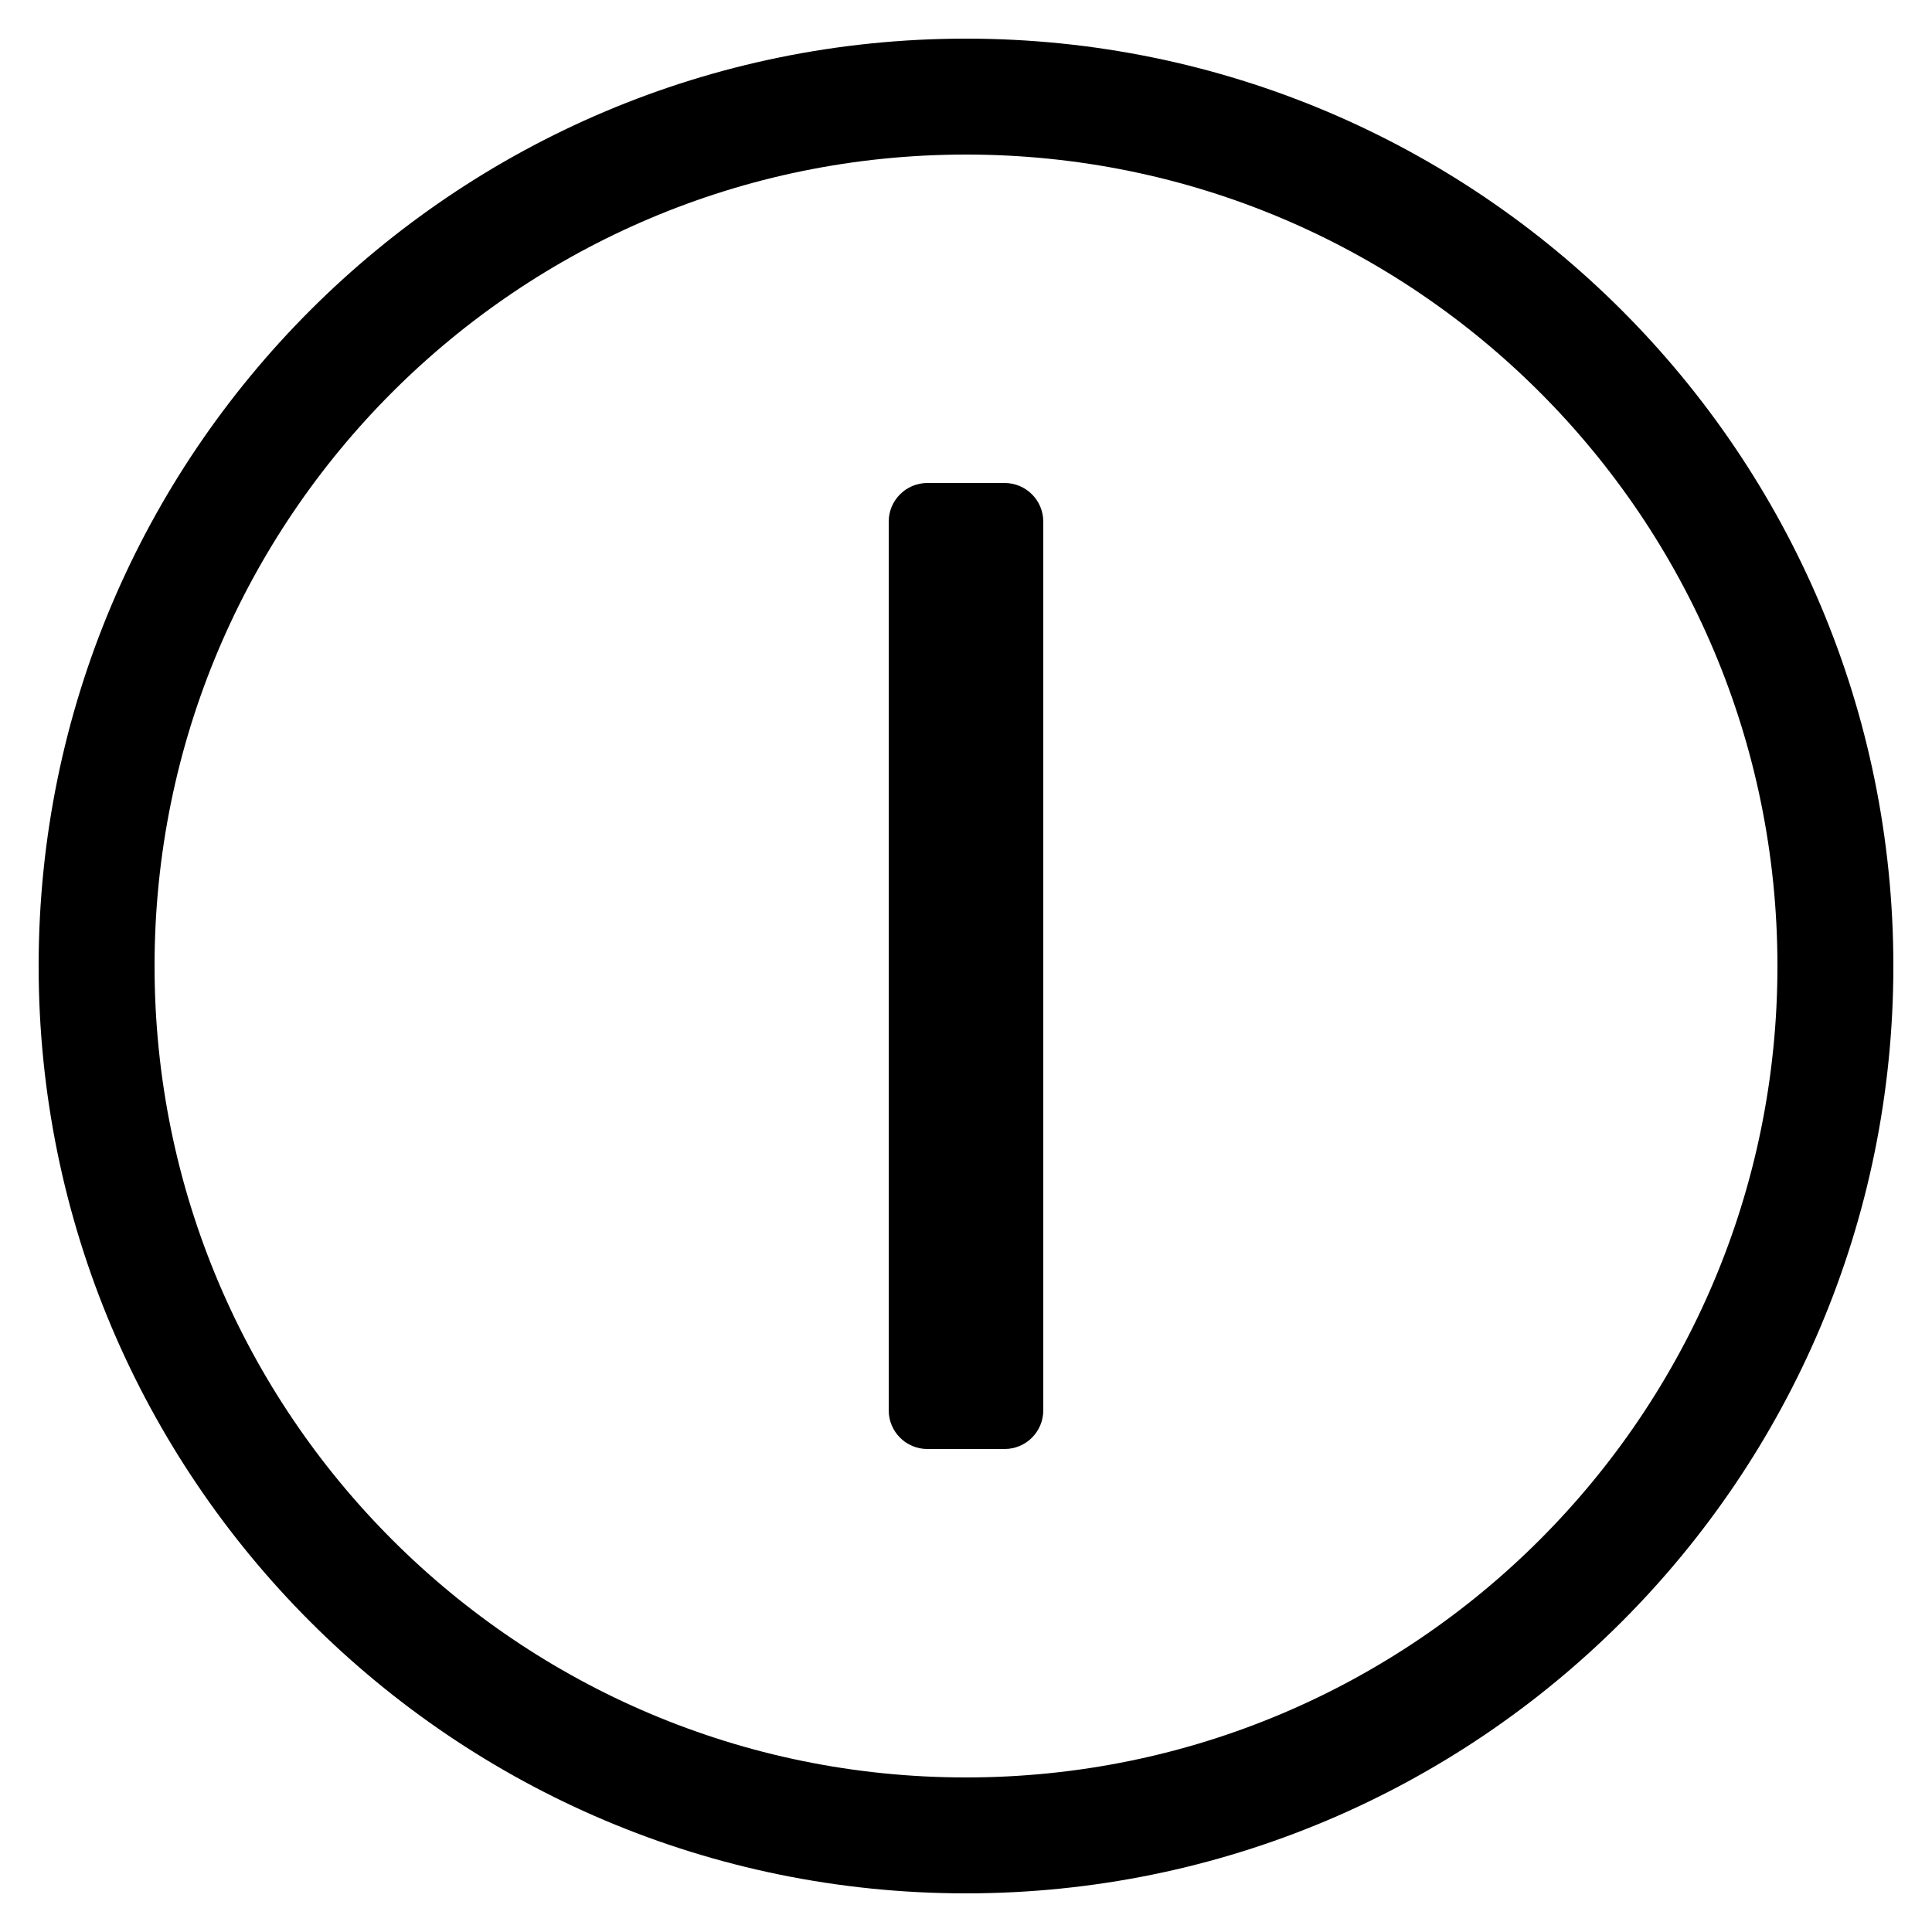
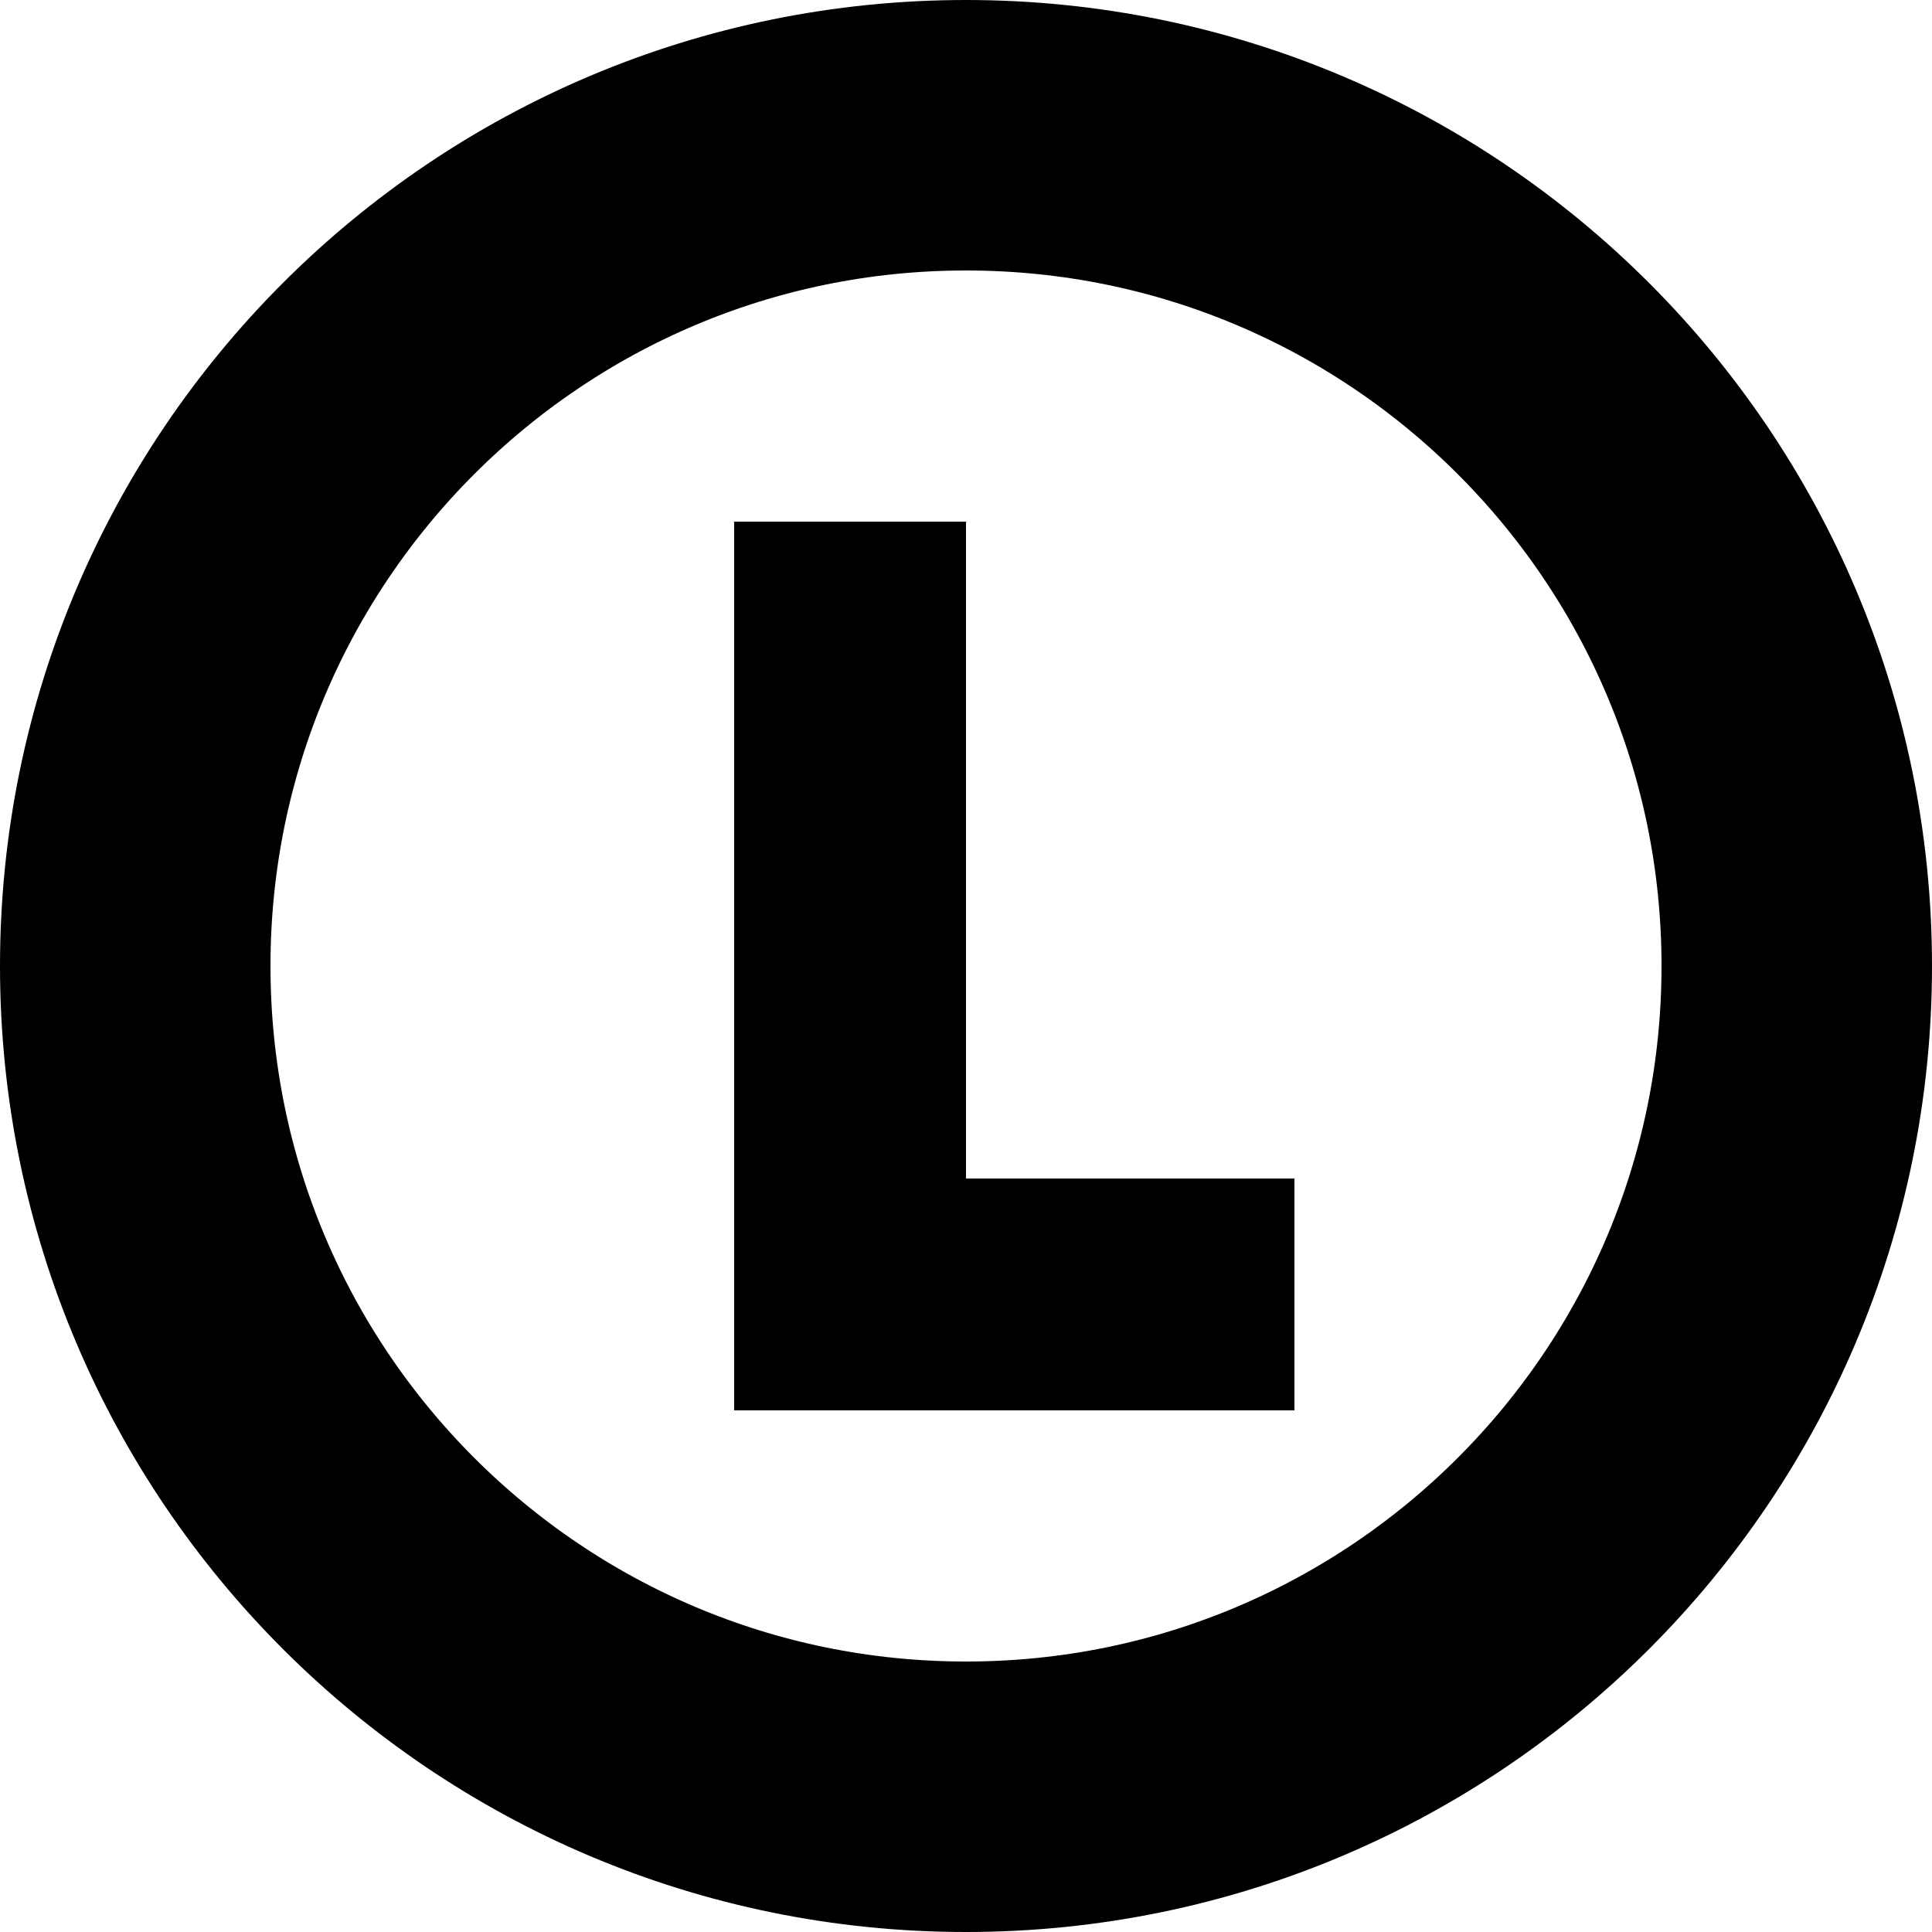
<svg xmlns="http://www.w3.org/2000/svg" viewBox="0 0 100 100">
-   <circle cx="50" cy="50" r="45" fill="none" stroke="#000000" stroke-width="6" />
-   <rect x="46" y="25" width="8" height="50" rx="2" fill="#000000" />
+   <circle cx="50" cy="50" r="43" fill="none" stroke="#000000" stroke-width="14" />
+   <path d="M 38 27 V 73 H 67 V 61 H 50 V 27 Z" fill="#000000" />
</svg>
